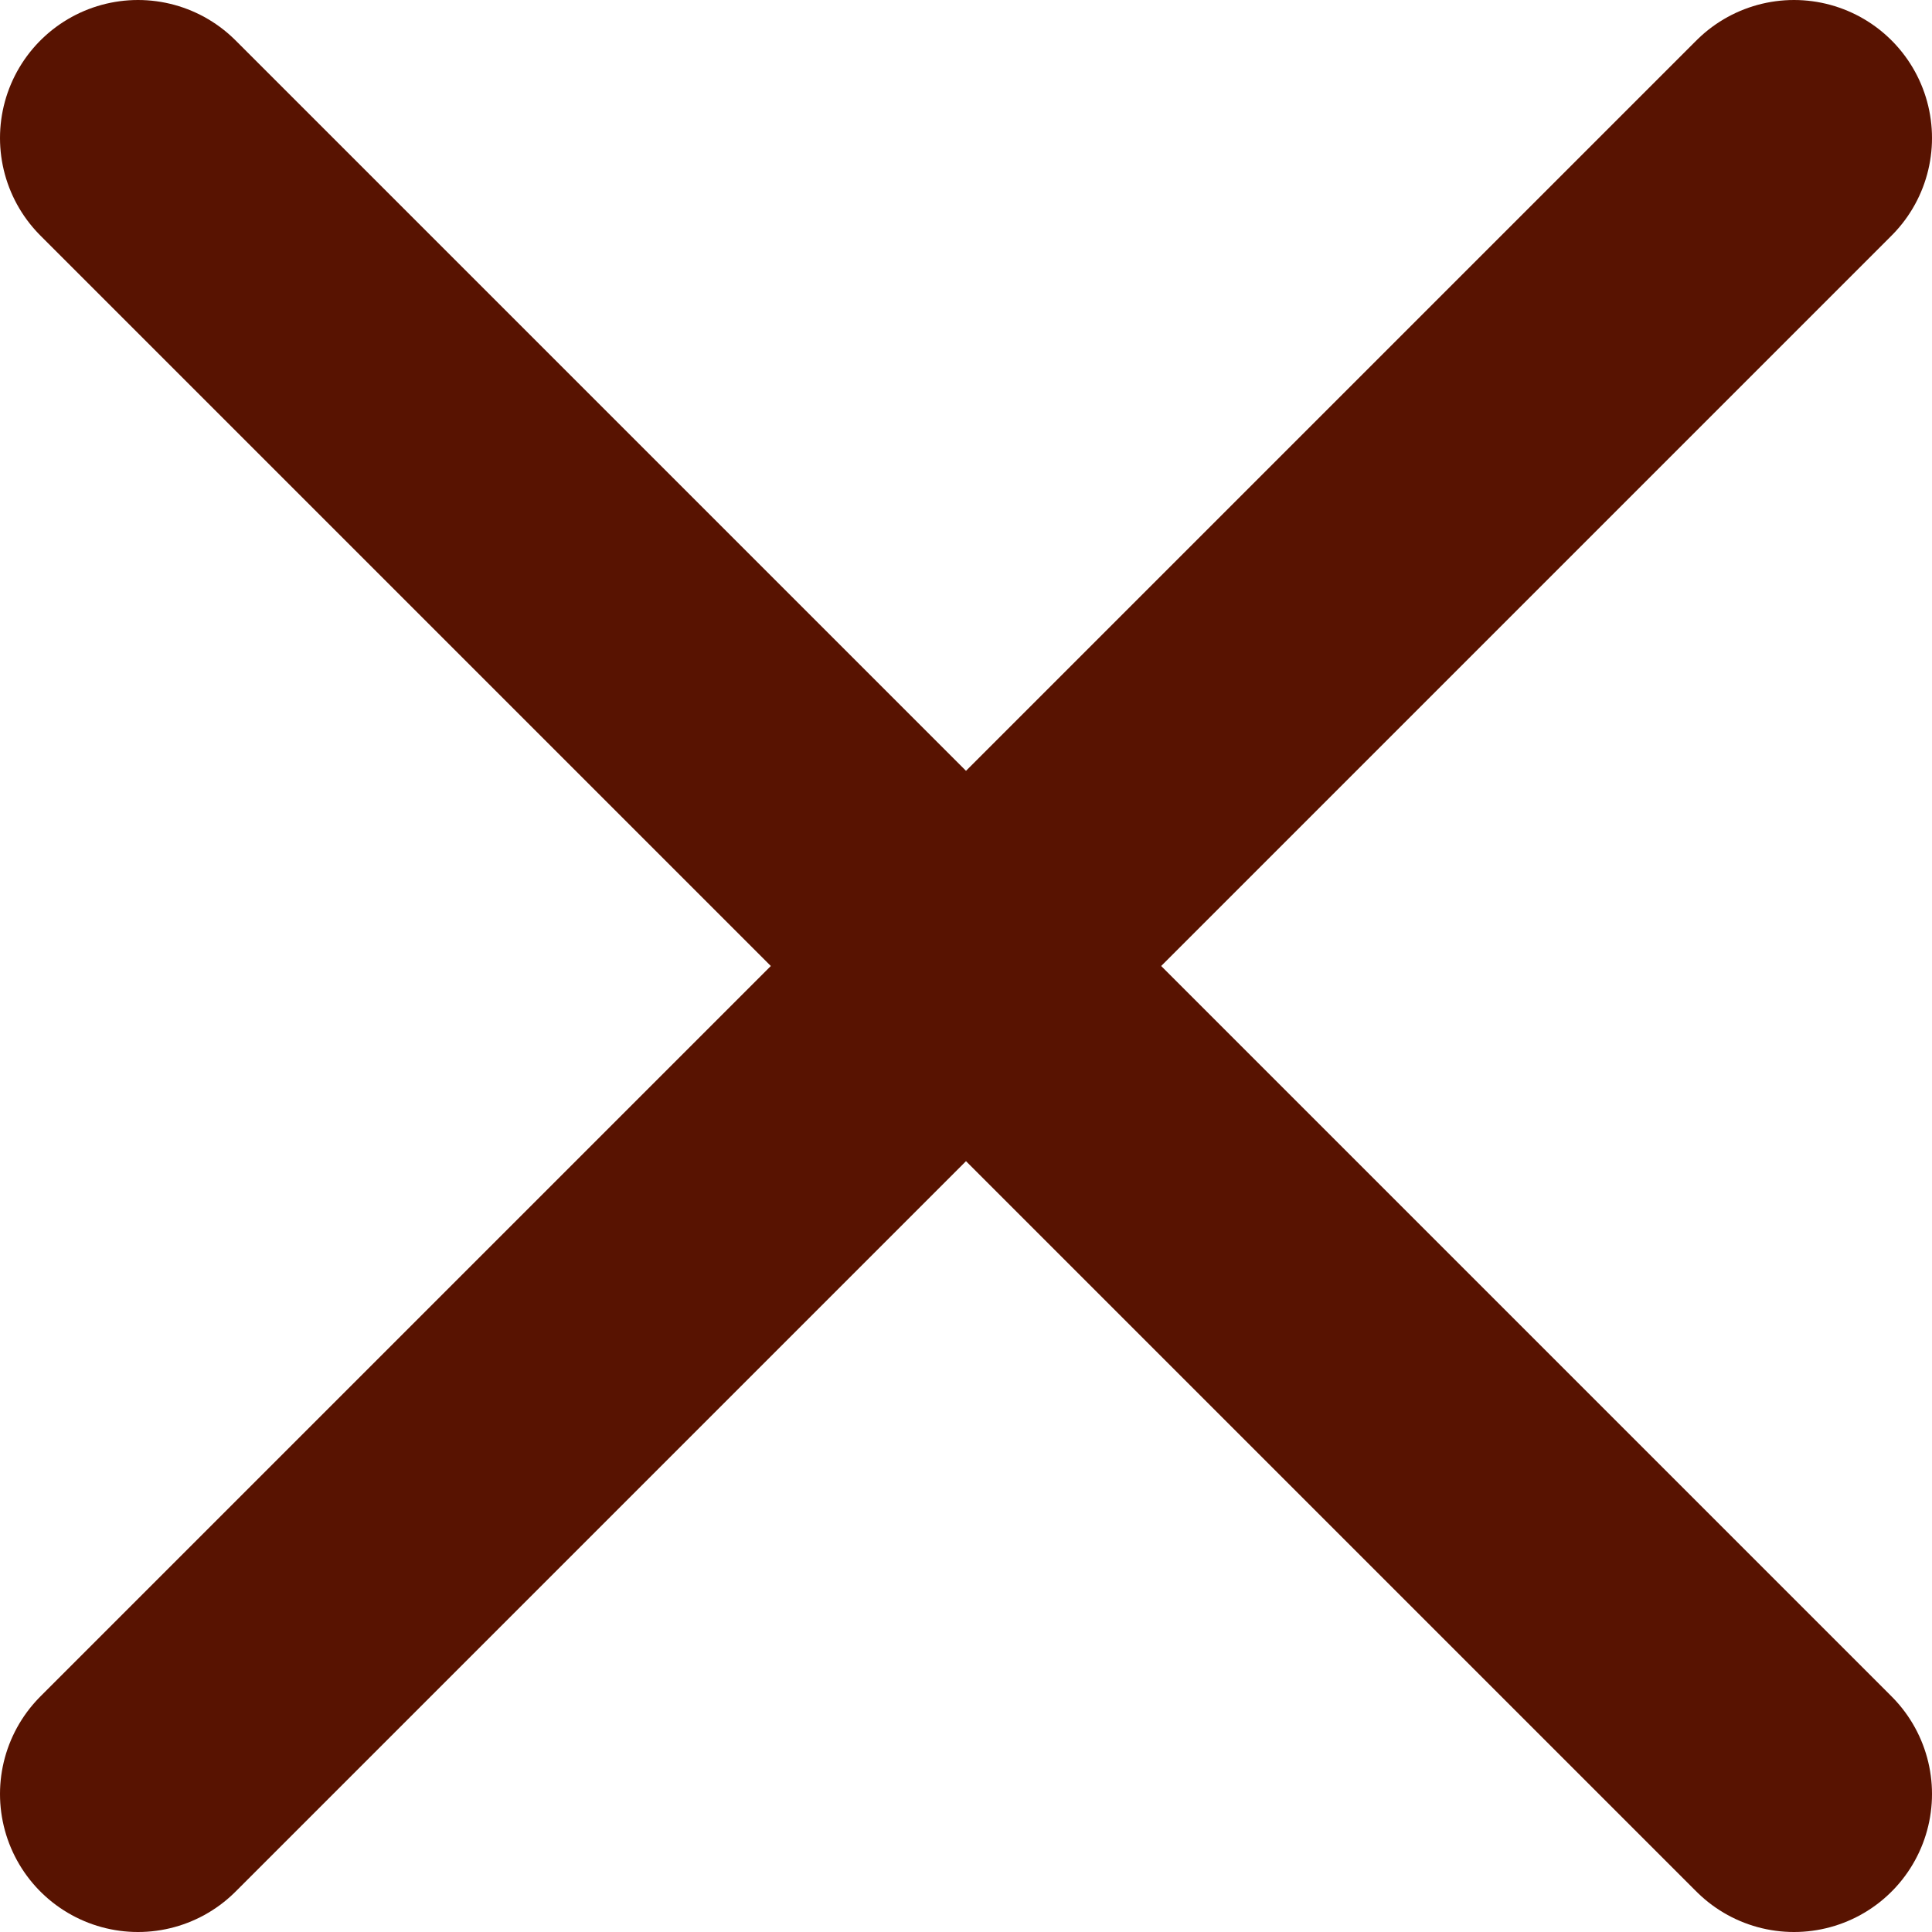
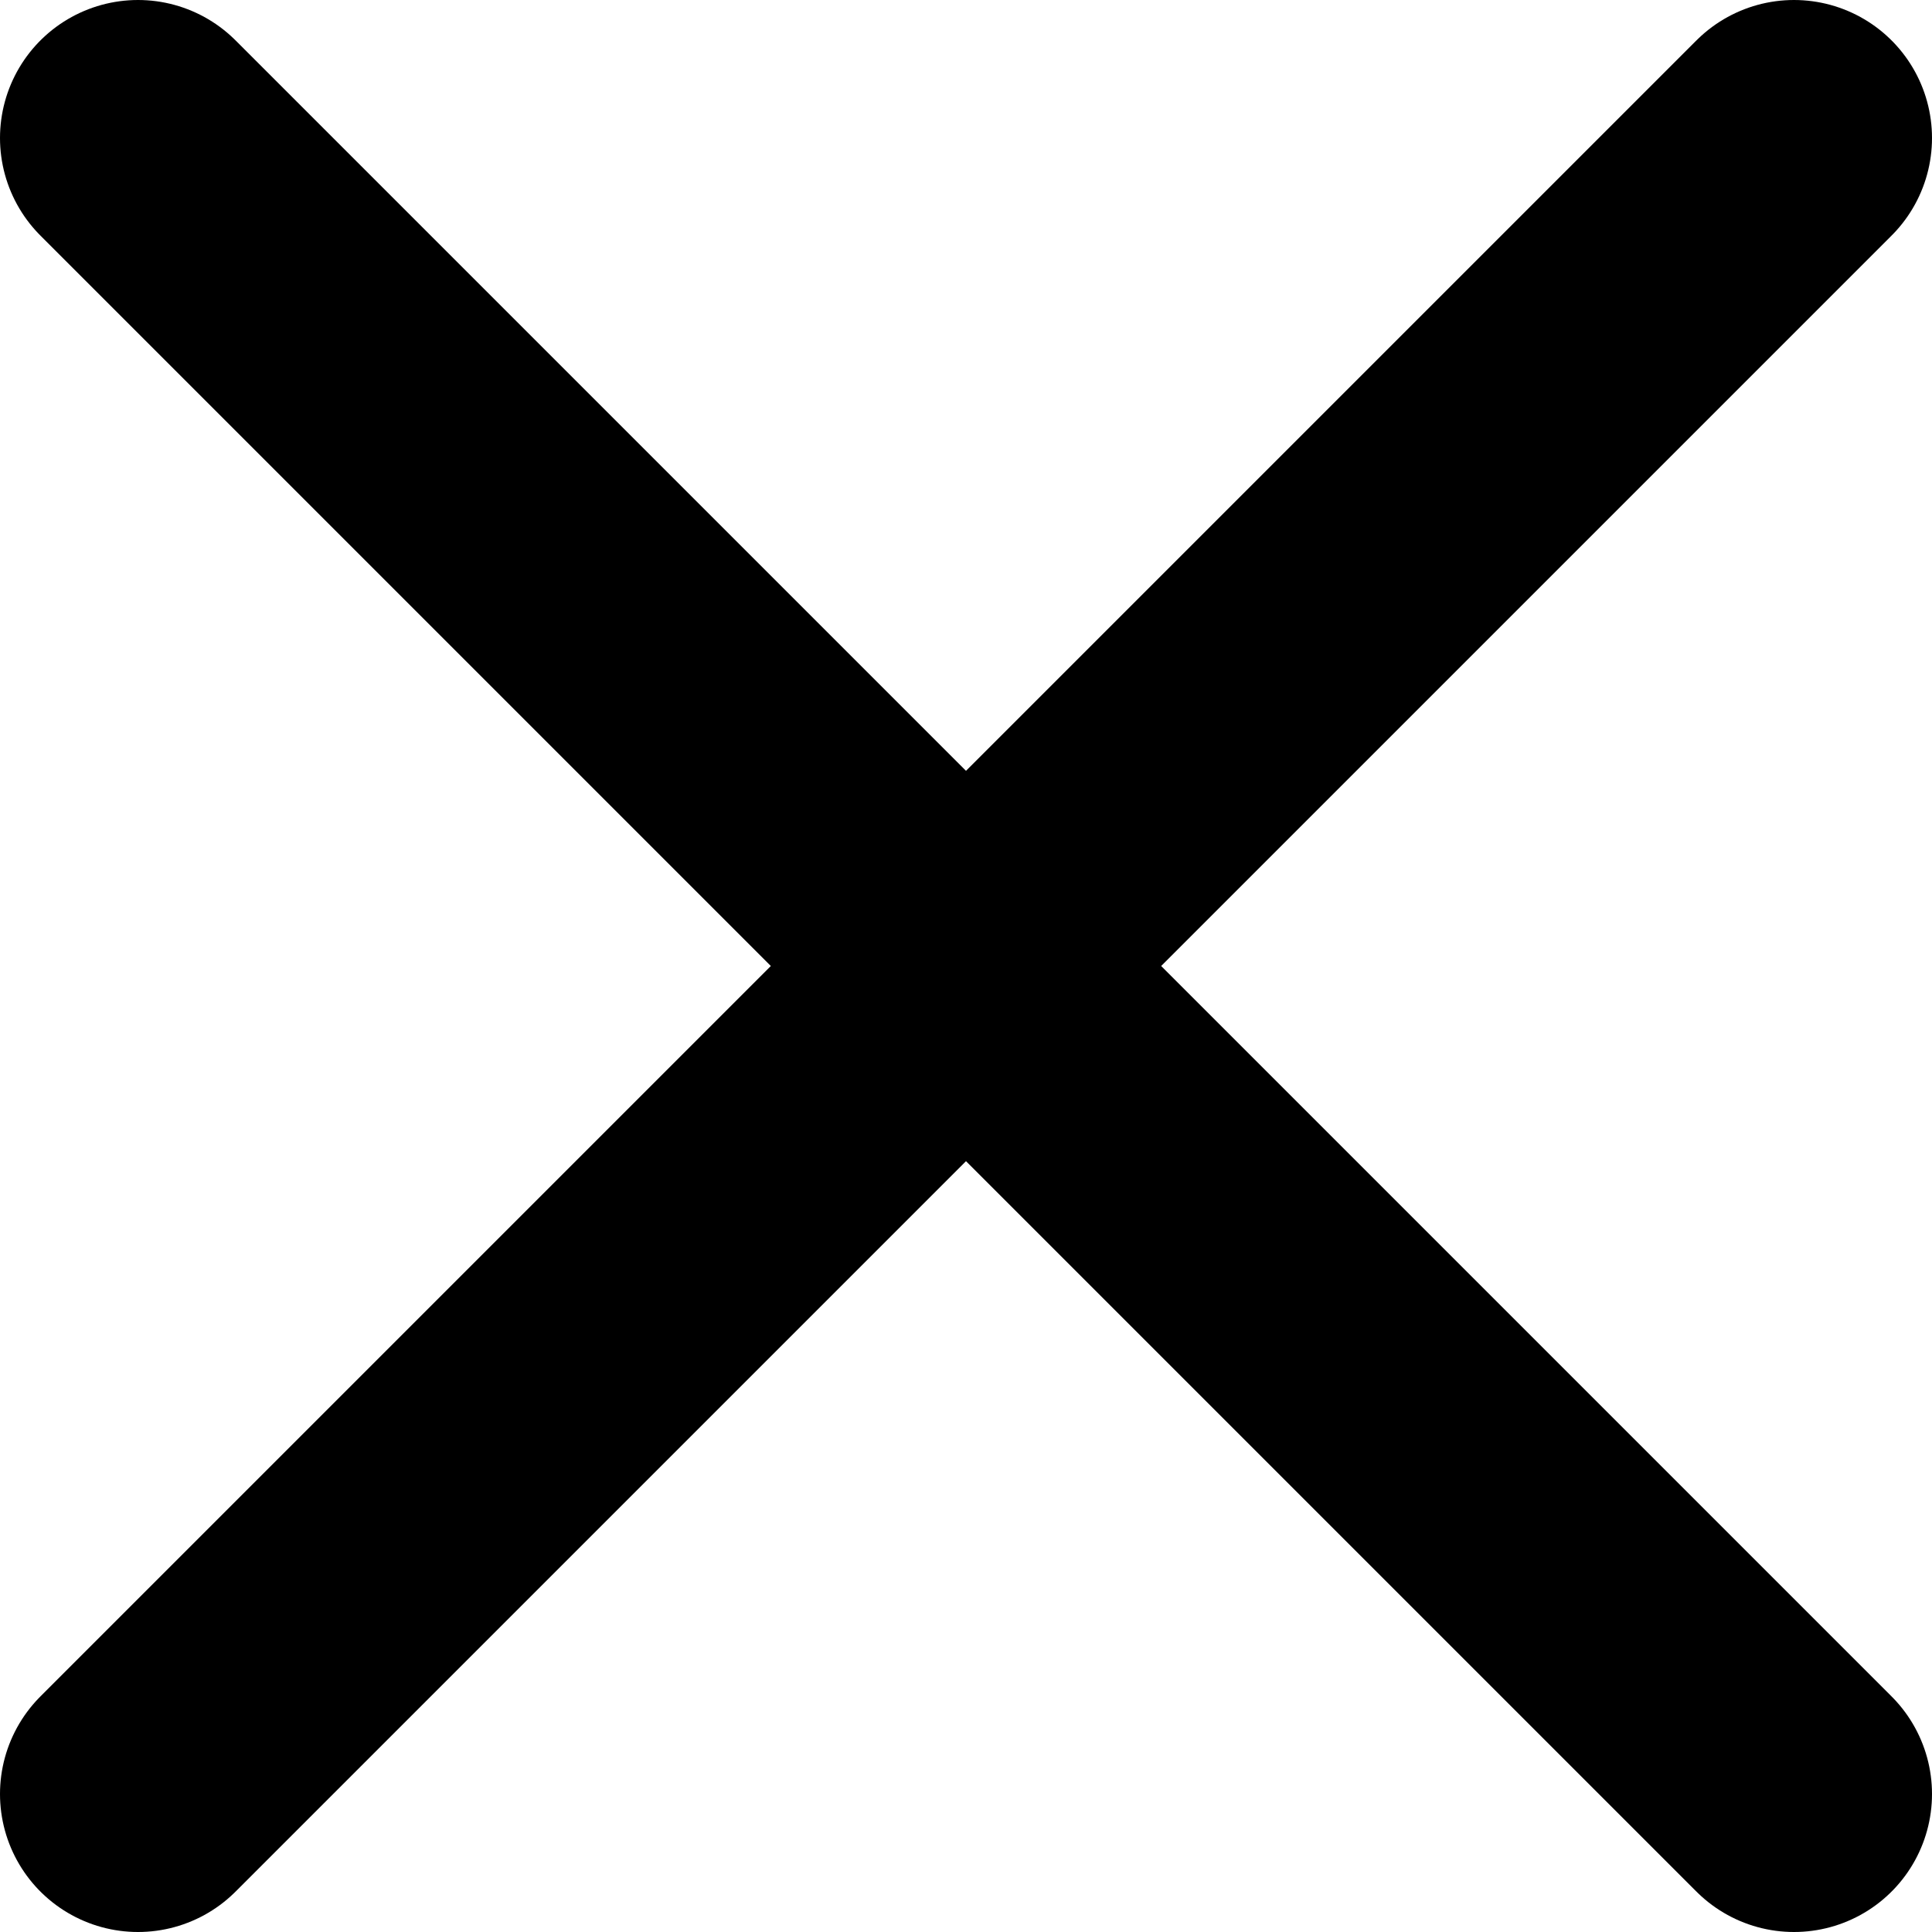
<svg xmlns="http://www.w3.org/2000/svg" width="14" height="14" viewBox="0 0 14 14" fill="none">
-   <path d="M13 1L1 13M1 1L13 13" stroke="#581301" stroke-width="2" stroke-linecap="round" stroke-linejoin="round" />
+   <path d="M13 1L1 13M1 1L13 13" stroke="black" stroke-width="2" stroke-linecap="round" stroke-linejoin="round" />
</svg>
